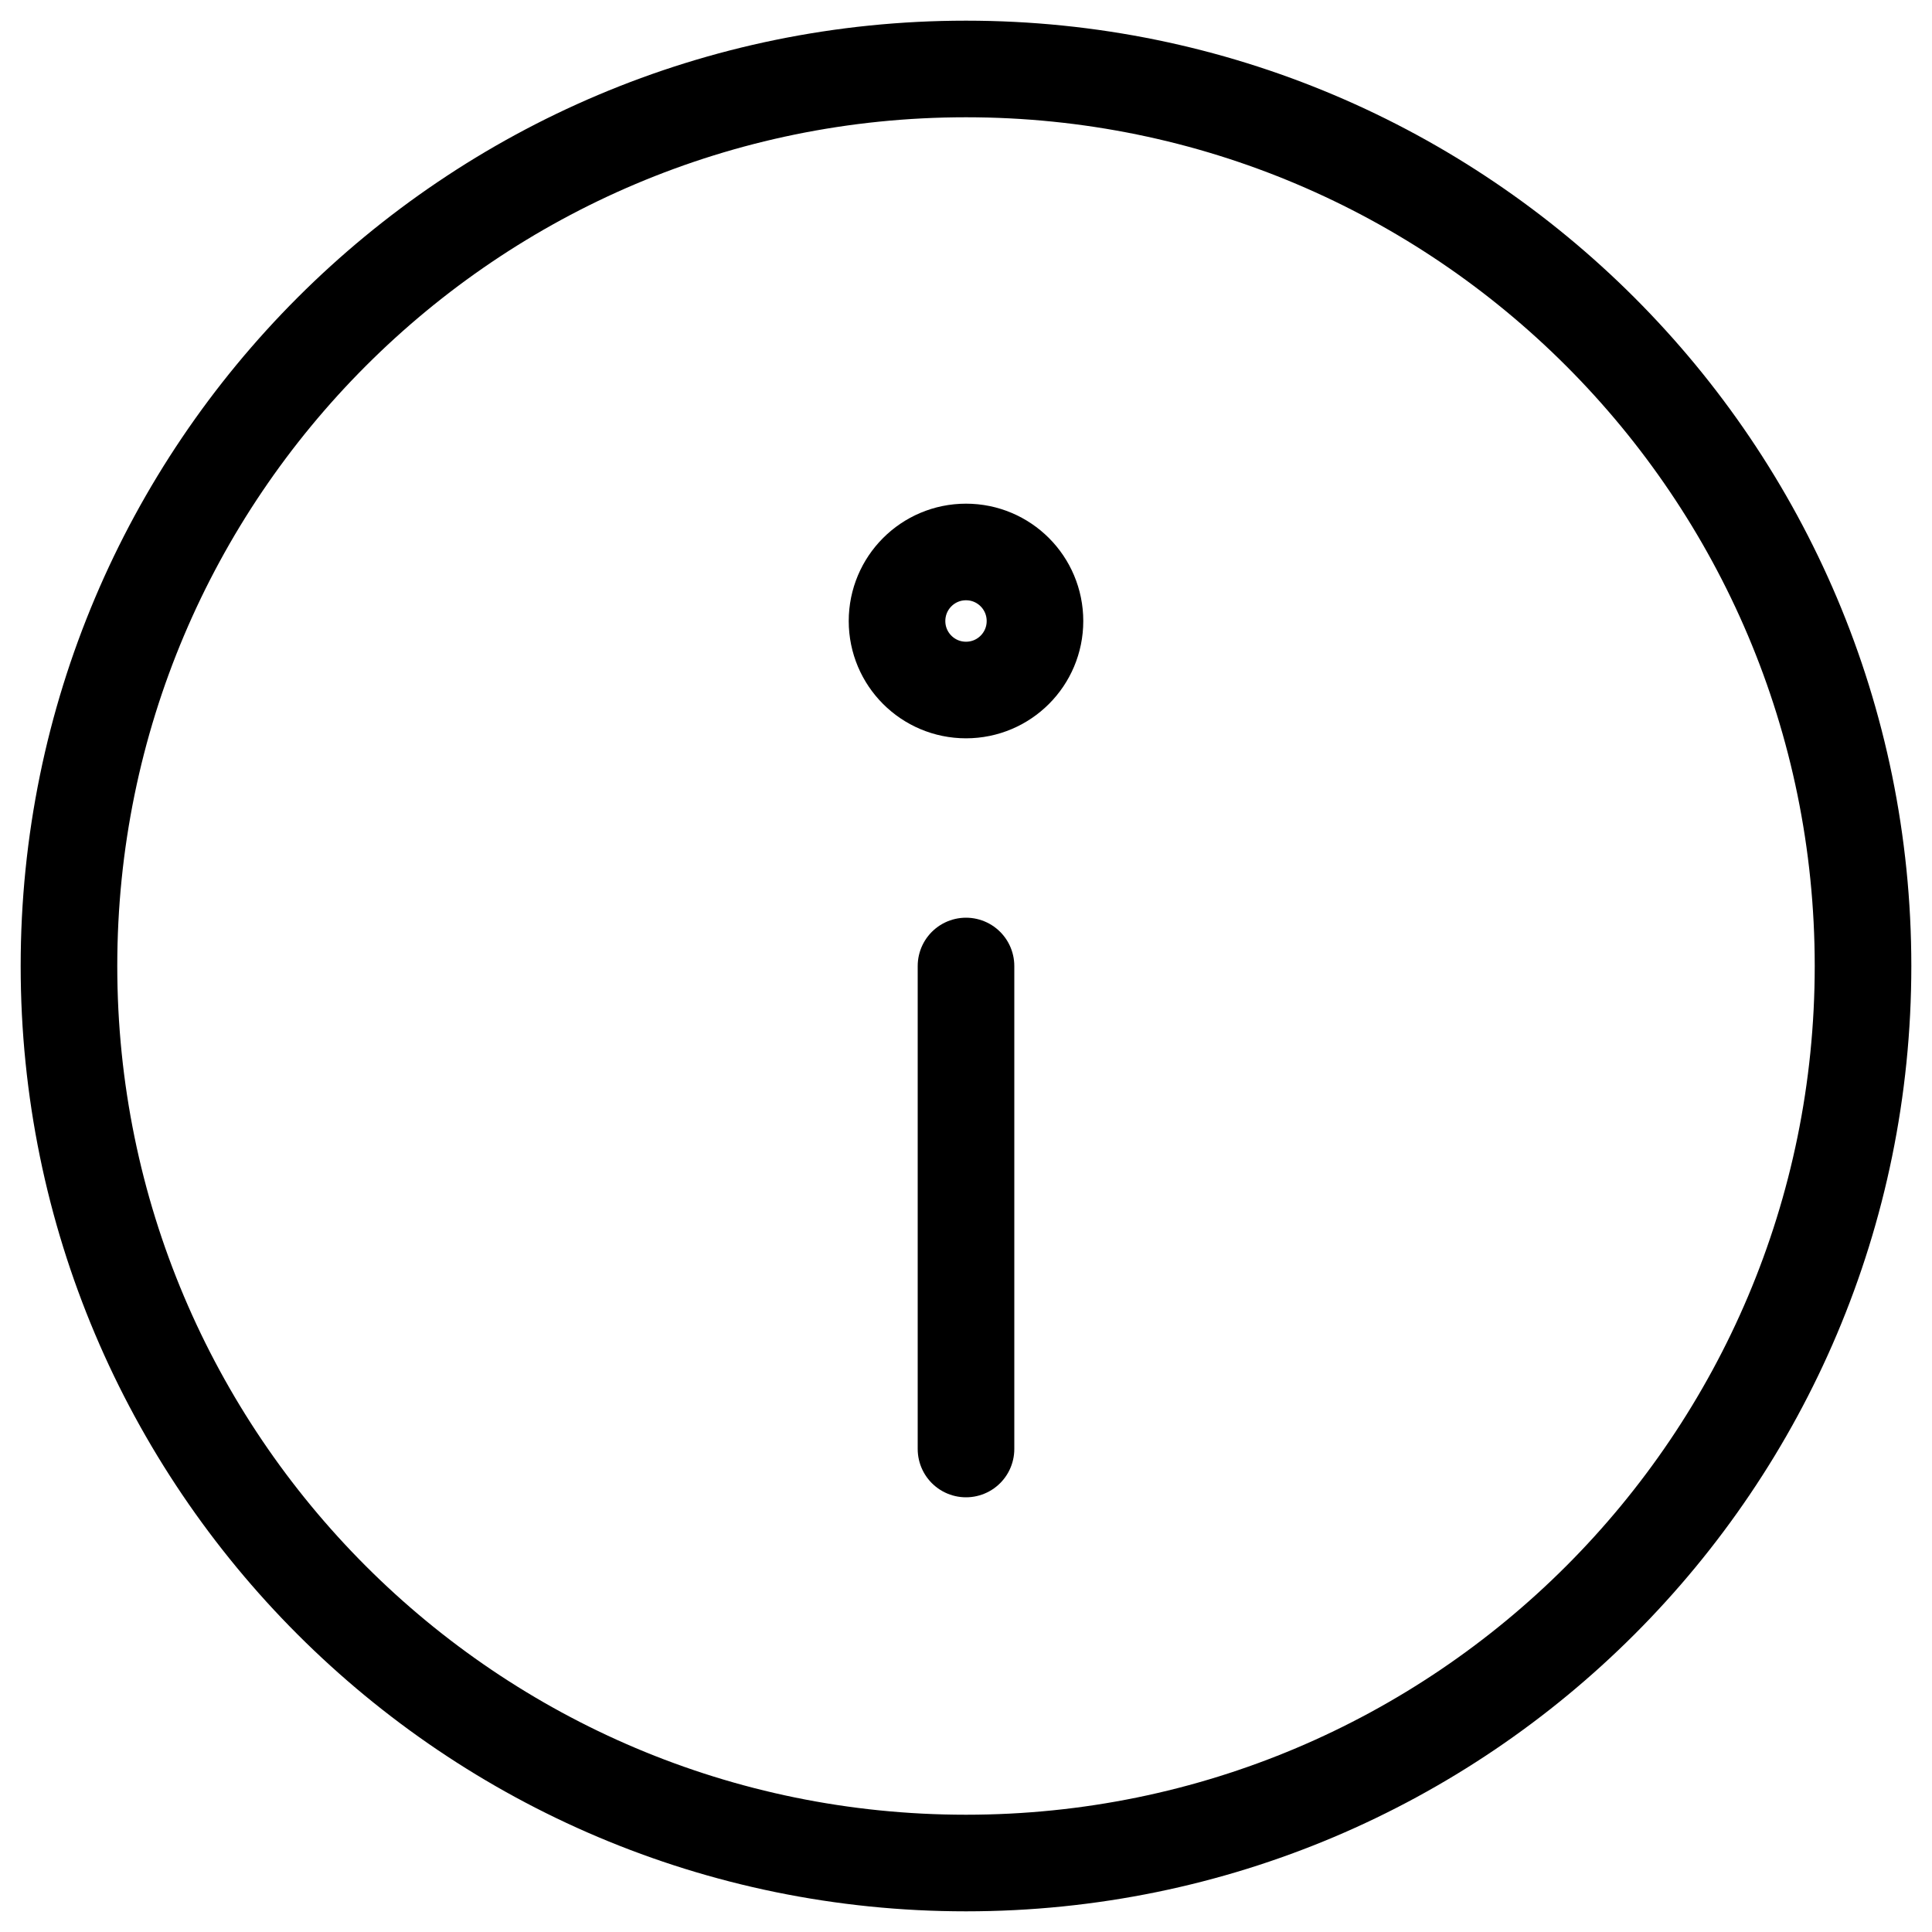
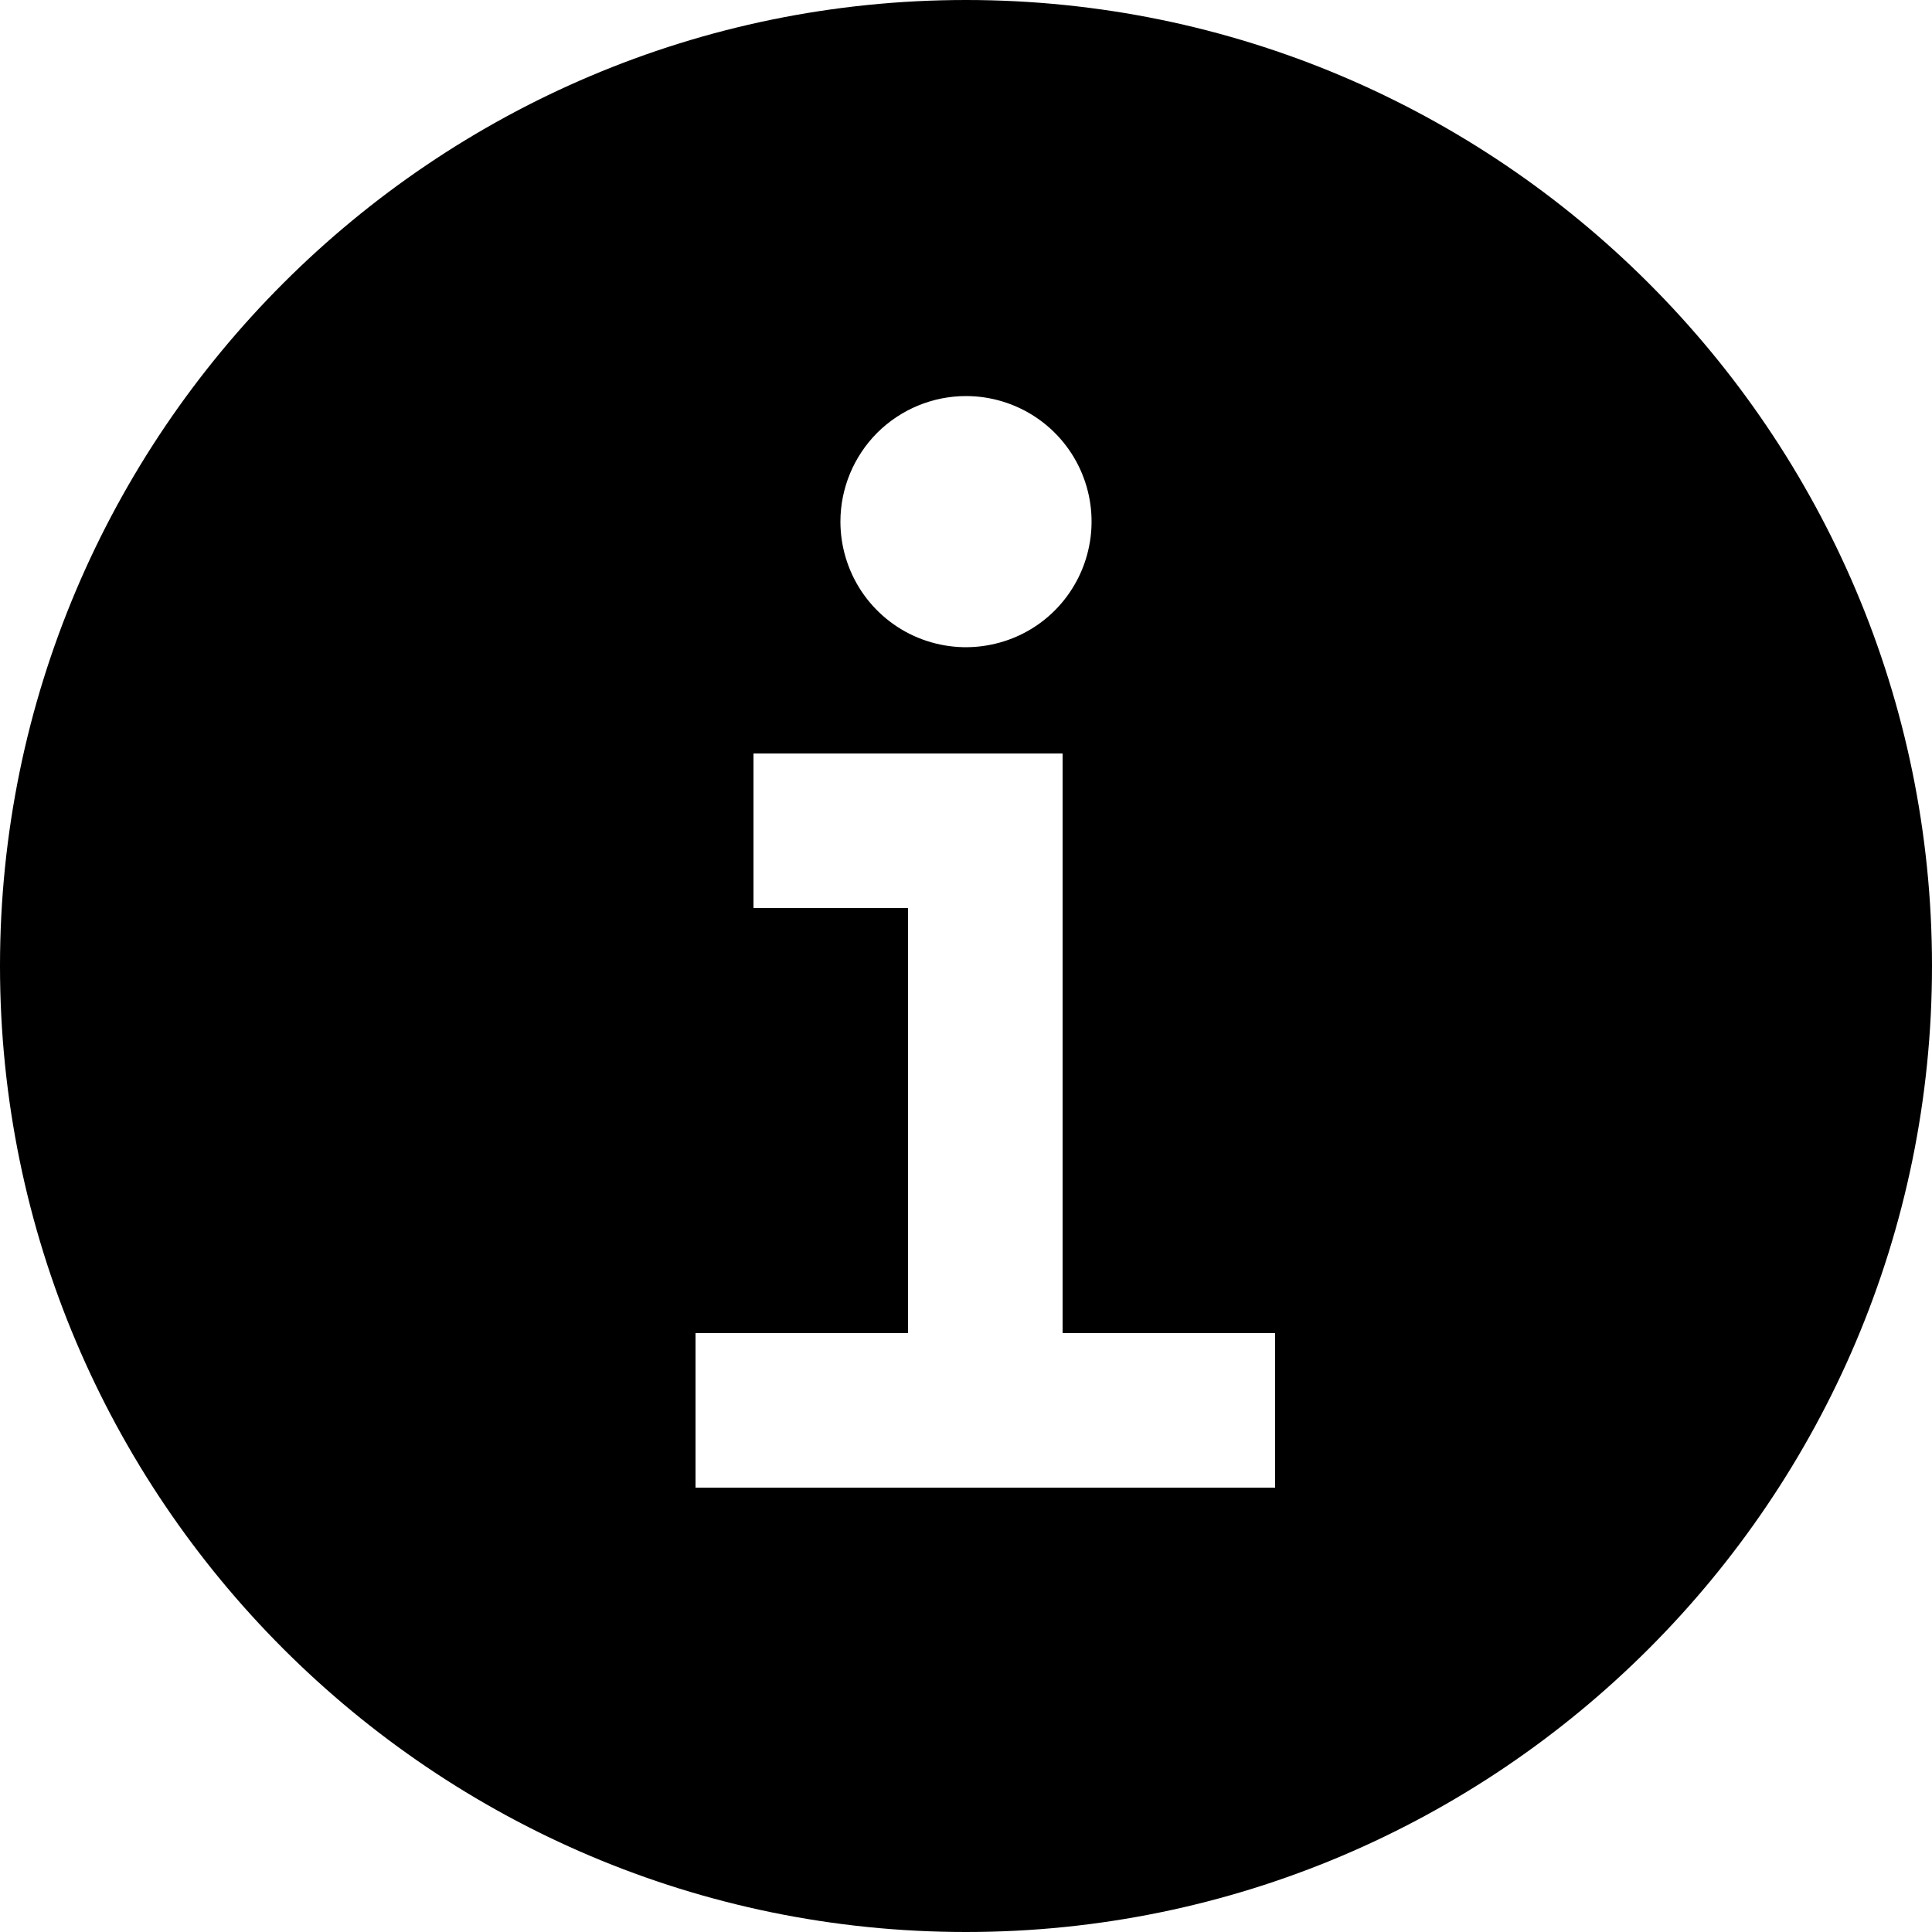
<svg xmlns="http://www.w3.org/2000/svg" width="20" height="20" viewBox="0 0 20 20" fill="none">
-   <path d="M10 19.286C15.128 19.286 19.286 15.128 19.286 10C19.286 4.872 15.128 0.714 10 0.714C4.872 0.714 0.714 4.872 0.714 10C0.714 15.128 4.872 19.286 10 19.286Z" stroke="black" stroke-linecap="round" stroke-linejoin="round" />
-   <path d="M10 10V15" stroke="black" stroke-linecap="round" stroke-linejoin="round" />
-   <path d="M10 7.143C10.395 7.143 10.714 6.823 10.714 6.429C10.714 6.034 10.395 5.714 10 5.714C9.605 5.714 9.286 6.034 9.286 6.429C9.286 6.823 9.605 7.143 10 7.143Z" stroke="black" stroke-linecap="round" stroke-linejoin="round" />
+   <path d="M13.2 15.9H13.7V15.4V13.8V13.3H13.2H11.5V7.8V7.3H11H7.8H7.3V7.8V9.4V9.9H7.8H8.9V13.3H7.2H6.7V13.8V15.4V15.9H7.2H13.2ZM11 3.903L10.722 4.319L11 3.903C10.704 3.706 10.356 3.6 10 3.6C9.523 3.6 9.065 3.79 8.727 4.127C8.39 4.465 8.2 4.923 8.2 5.4C8.2 5.756 8.306 6.104 8.503 6.4C8.701 6.696 8.982 6.927 9.311 7.063C9.64 7.199 10.002 7.235 10.351 7.165C10.7 7.096 11.021 6.925 11.273 6.673C11.524 6.421 11.696 6.1 11.765 5.751C11.835 5.402 11.799 5.04 11.663 4.711C11.527 4.382 11.296 4.101 11 3.903ZM0.5 10C0.5 4.762 4.762 0.5 10 0.5C15.238 0.5 19.5 4.762 19.5 10C19.5 15.238 15.238 19.5 10 19.5C4.762 19.5 0.5 15.238 0.5 10Z" fill="black" stroke="black" />
</svg>
